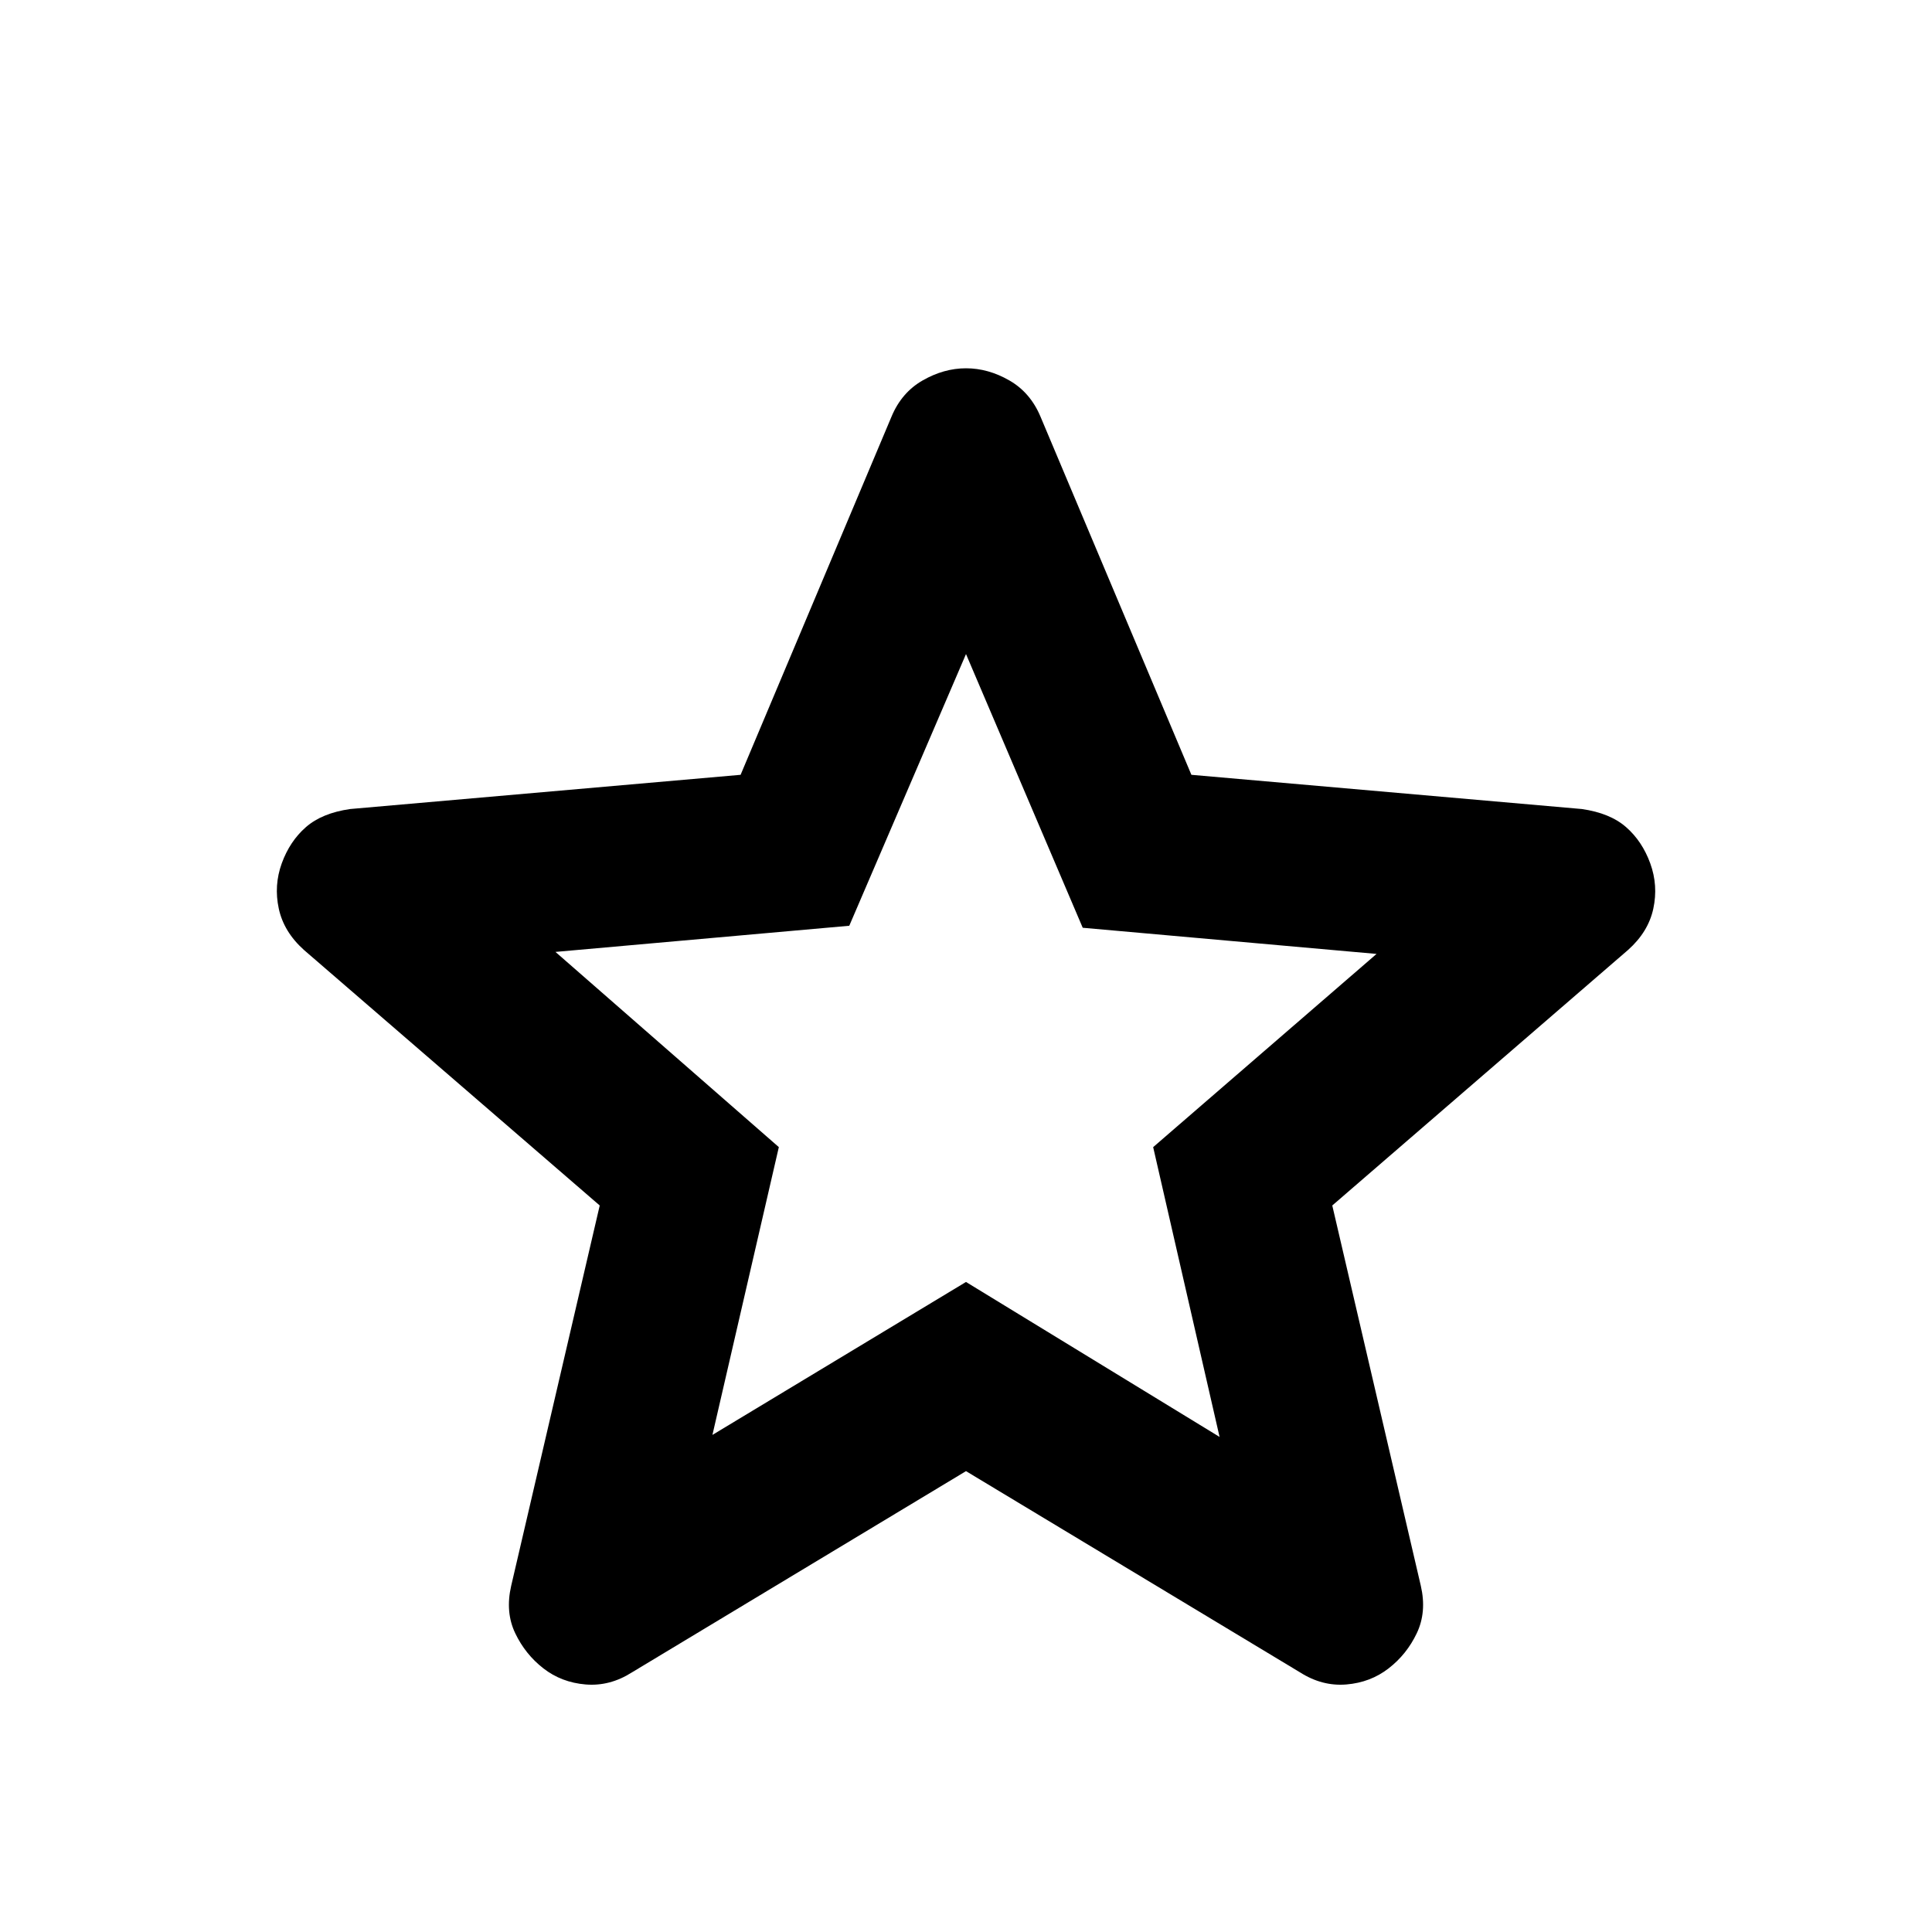
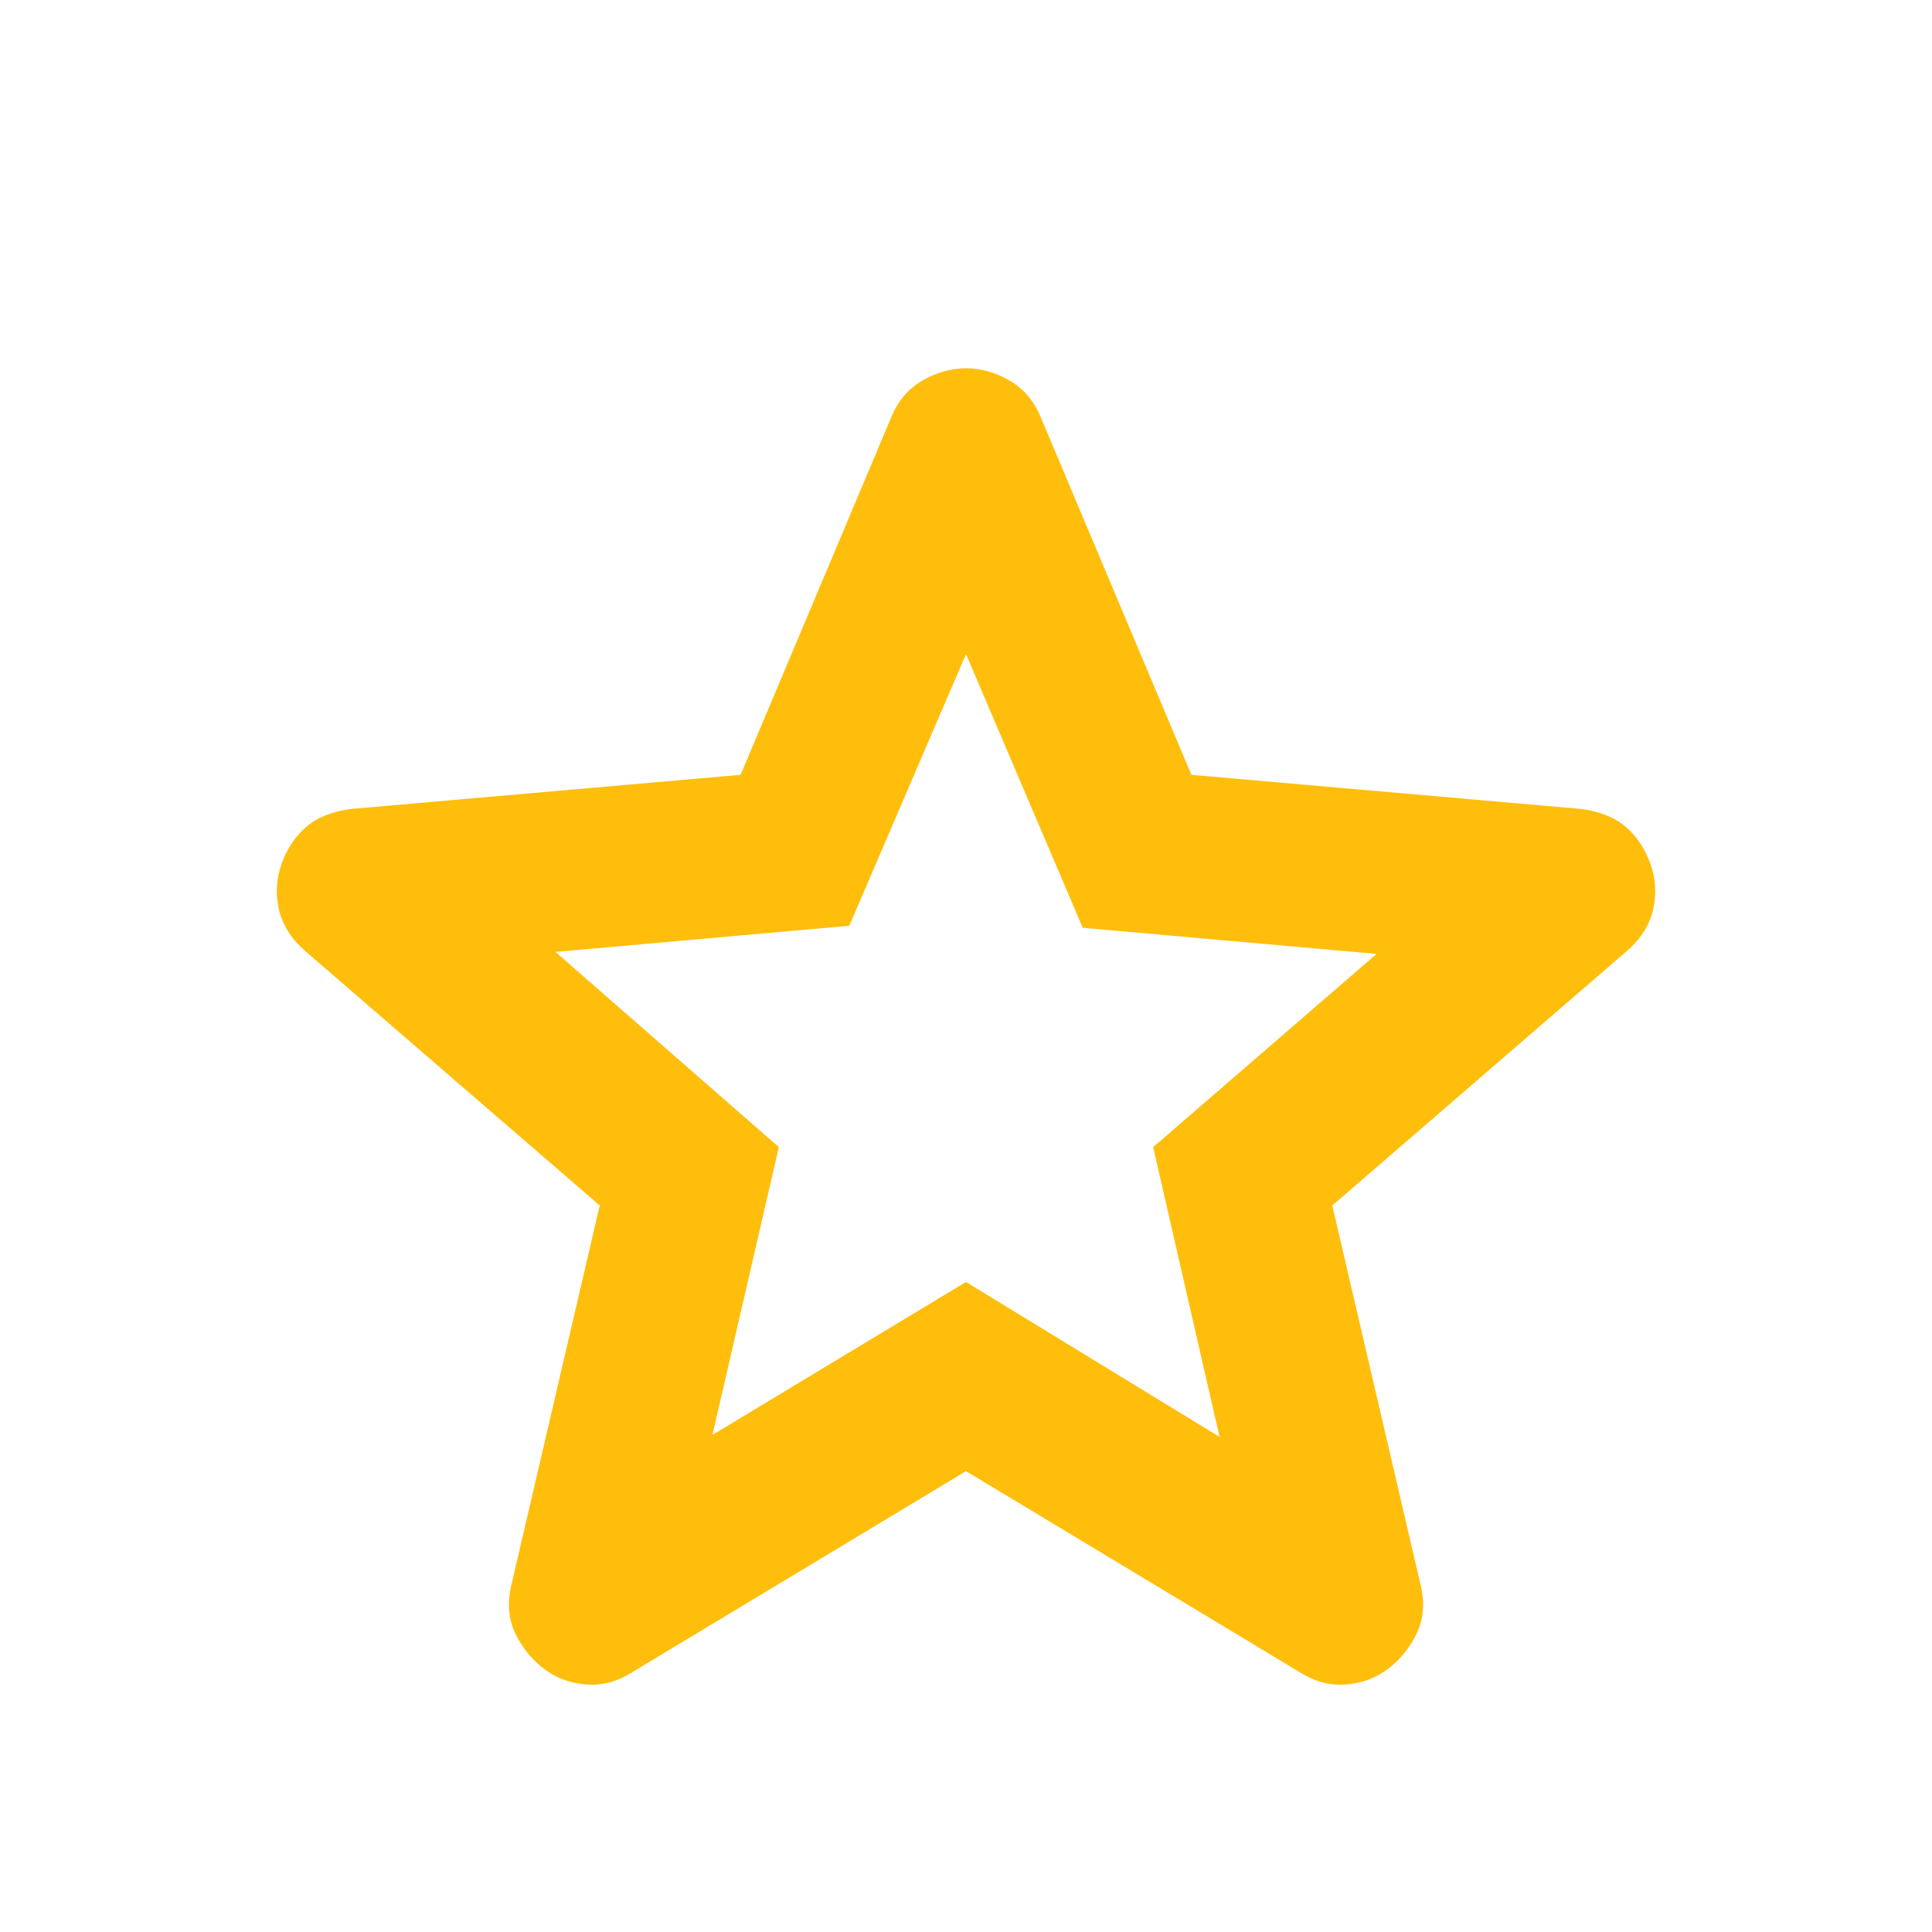
<svg xmlns="http://www.w3.org/2000/svg" width="128" height="128" viewBox="0 0 24 24">
-   <path fill="currentColor" d="m8.85 17.825l3.15-1.9l3.15 1.925l-.825-3.6l2.775-2.4l-3.65-.325l-1.45-3.4l-1.45 3.375l-3.65.325l2.775 2.425zm3.15.45l-4.15 2.5q-.275.175-.575.15t-.525-.2q-.225-.175-.35-.437t-.05-.588l1.1-4.725L3.775 11.8q-.25-.225-.312-.513t.037-.562q.1-.275.3-.45t.55-.225l4.85-.425l1.875-4.45q.125-.3.388-.45t.537-.15q.275 0 .537.15t.388.45l1.875 4.45l4.85.425q.35.05.55.225t.3.45q.1.275.038.563t-.313.512l-3.675 3.175l1.1 4.725q.075.325-.05.588t-.35.437q-.225.175-.525.2t-.575-.15zm0-5.025" />
+   <path fill="#ffbe0b" d="m8.85 17.825l3.15-1.9l3.15 1.925l-.825-3.6l2.775-2.4l-3.65-.325l-1.45-3.4l-1.45 3.375l-3.65.325l2.775 2.425zm3.15.45l-4.15 2.5q-.275.175-.575.15t-.525-.2q-.225-.175-.35-.437t-.05-.588l1.1-4.725L3.775 11.8q-.25-.225-.312-.513t.037-.562q.1-.275.3-.45t.55-.225l4.85-.425l1.875-4.45q.125-.3.388-.45t.537-.15q.275 0 .537.15t.388.45l1.875 4.45l4.85.425q.35.05.55.225t.3.45q.1.275.038.563t-.313.512l-3.675 3.175l1.1 4.725q.075.325-.05.588t-.35.437q-.225.175-.525.2t-.575-.15zm0-5.025" />
</svg>
